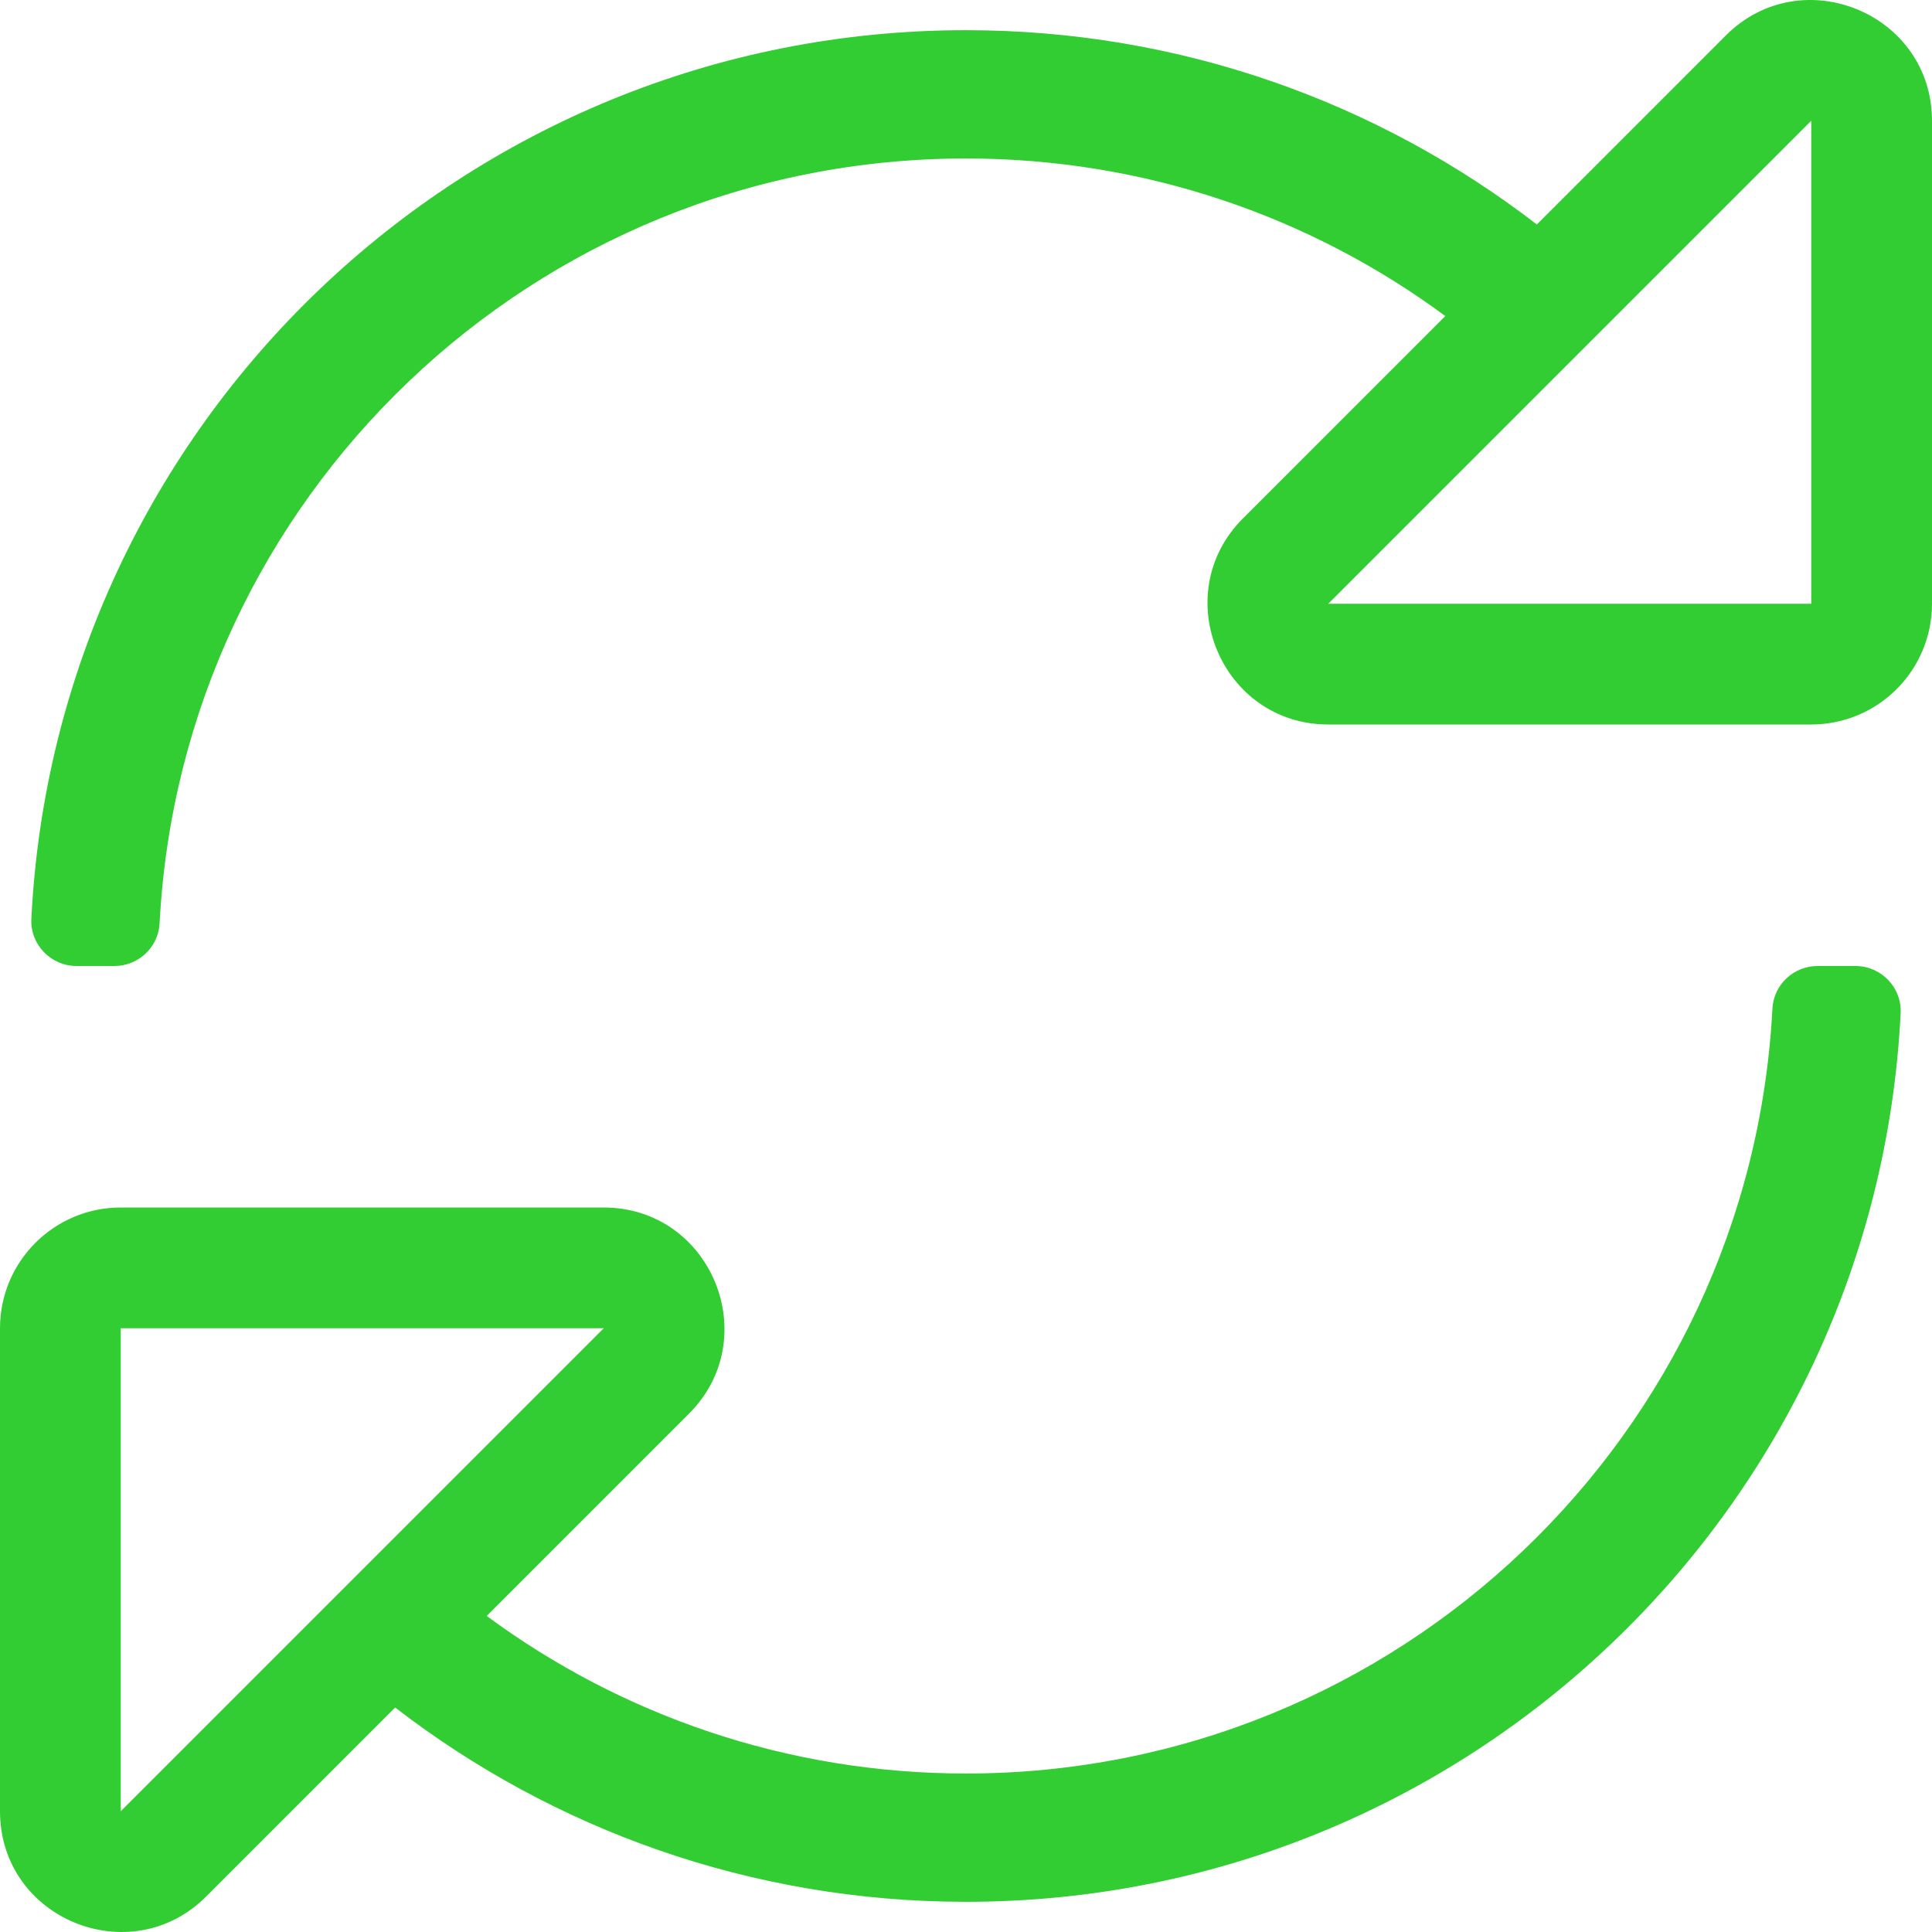
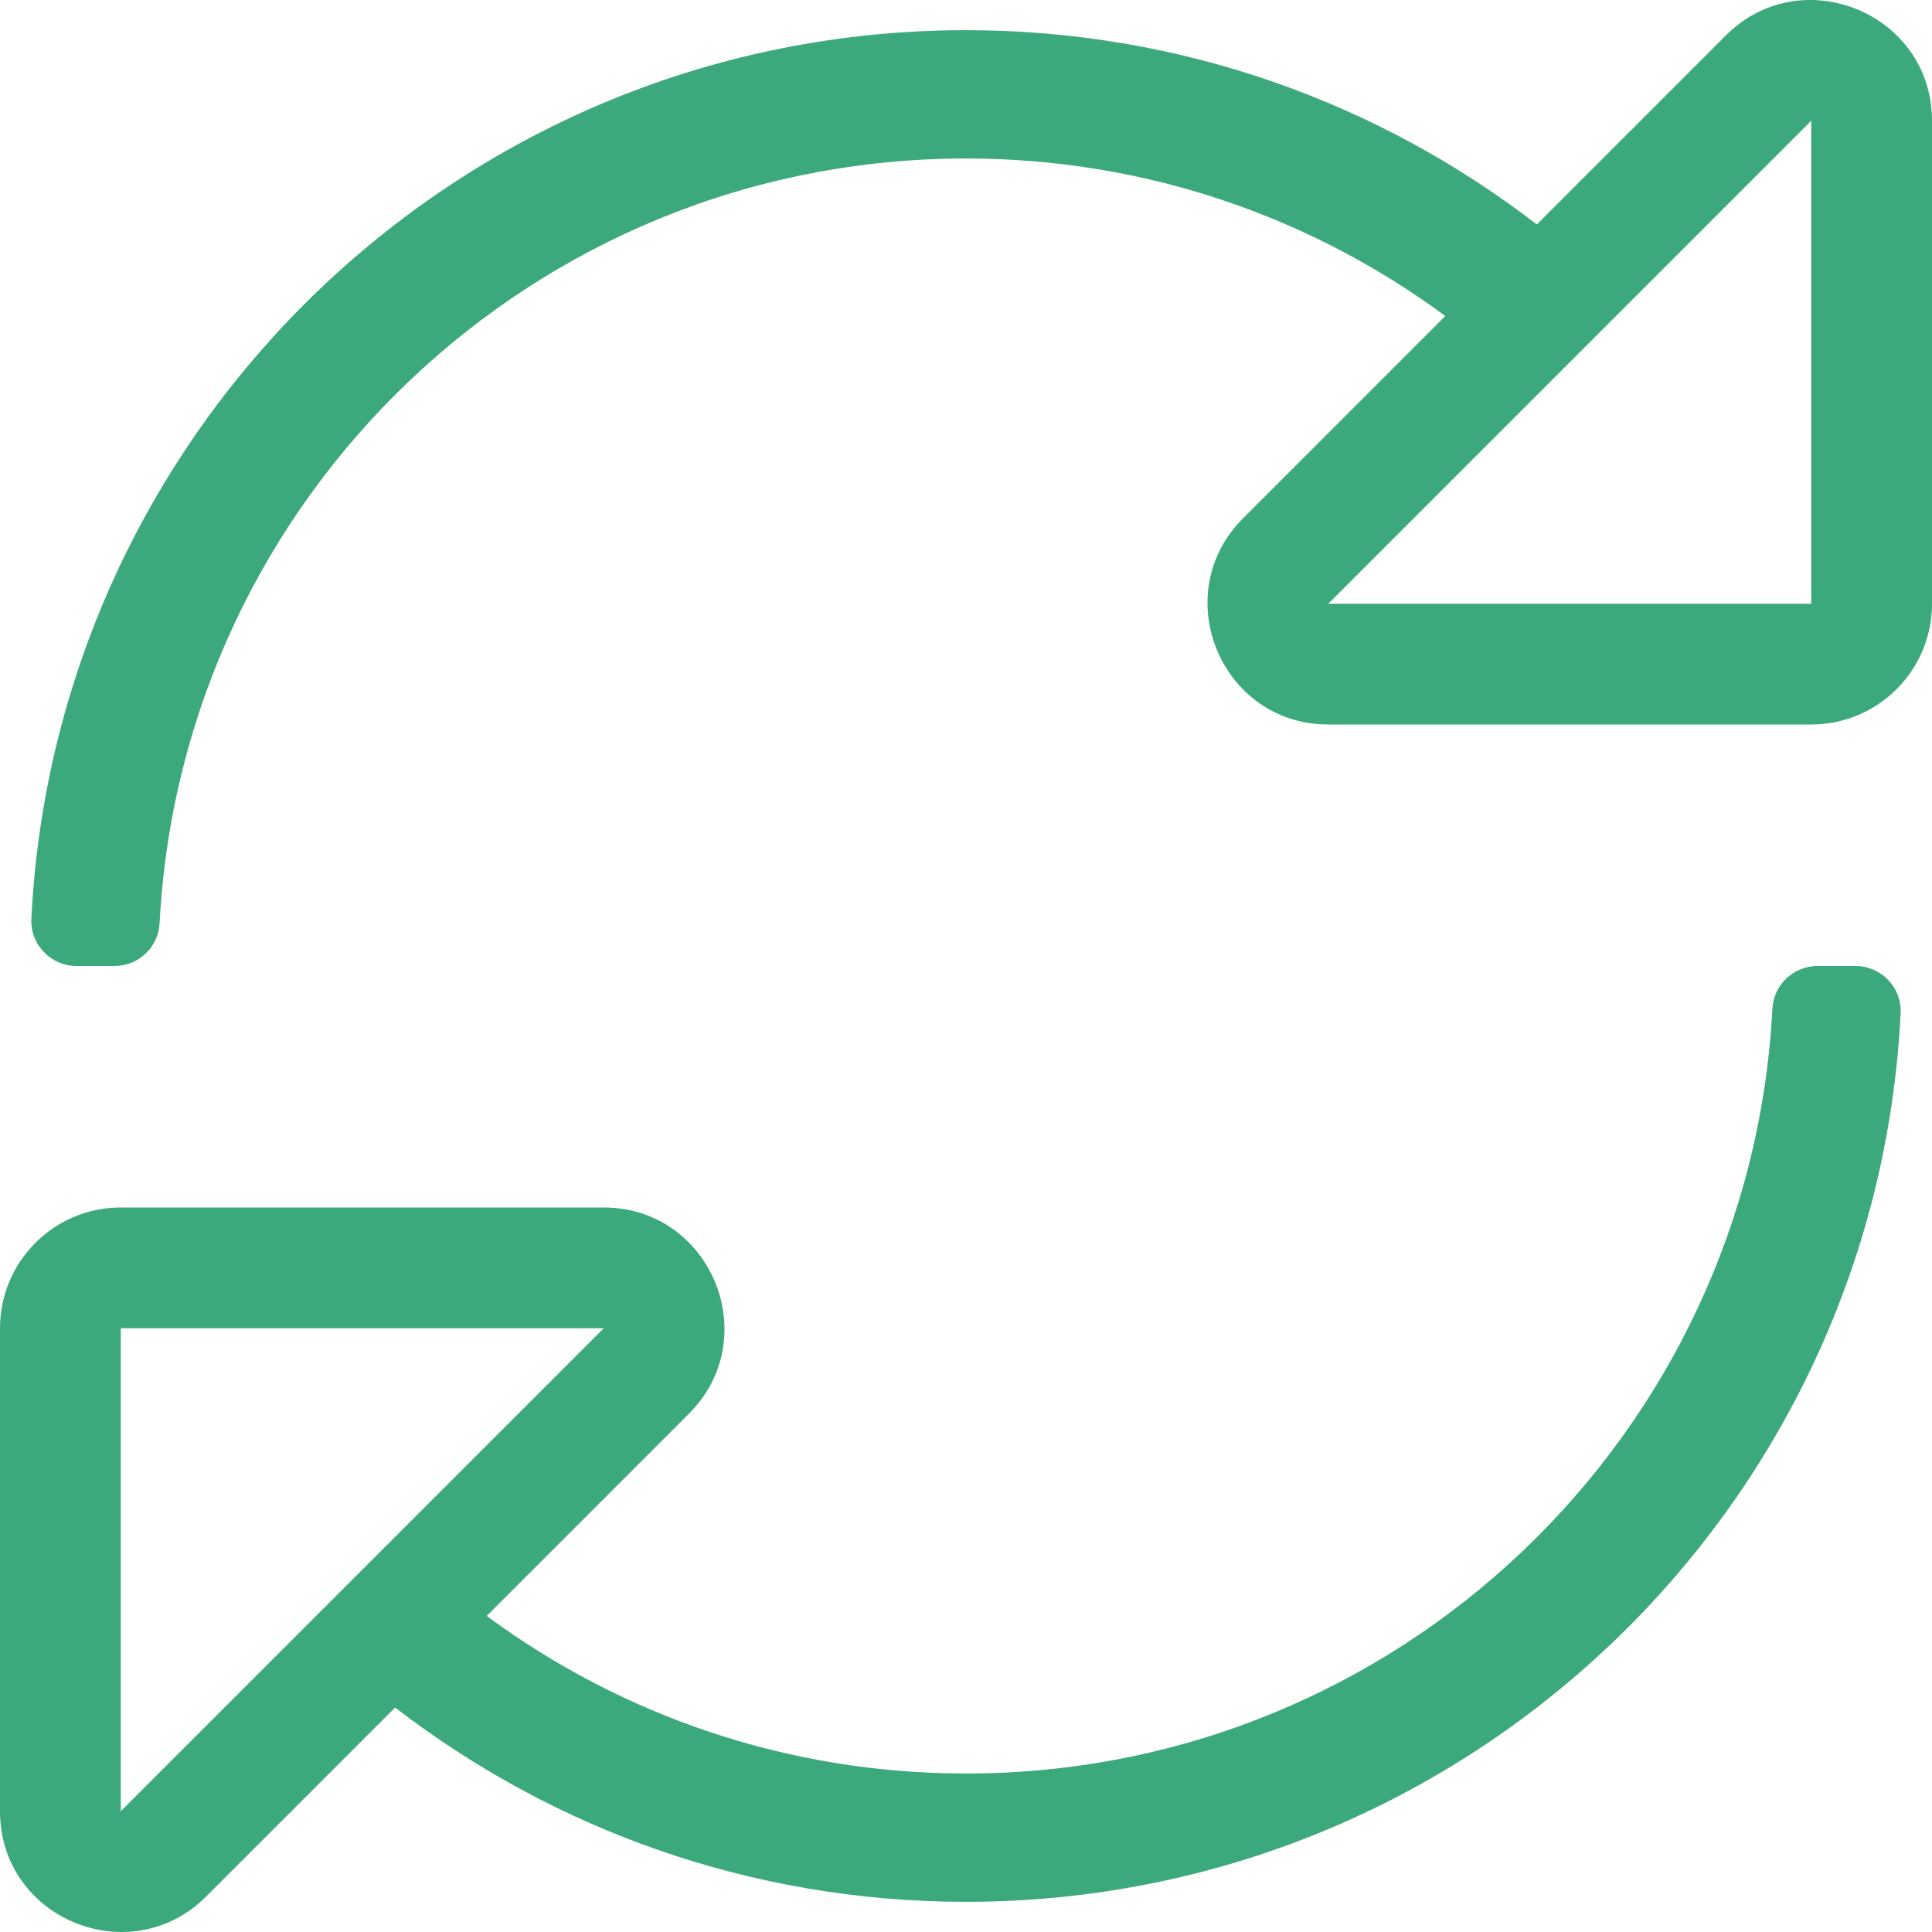
<svg xmlns="http://www.w3.org/2000/svg" aria-hidden="true" focusable="false" data-prefix="fal" data-icon="sync-alt" role="img" viewBox="0 0 512 512" class="svg-inline--fa fa-sync-alt fa-w-16 fa-3x">
-   <path fill="currentColor" d="M457.373 9.387l-50.095 50.102C365.411 27.211 312.953 8 256 8 123.228 8 14.824 112.338 8.31 243.493 7.971 250.311 13.475 256 20.301 256h10.015c6.352 0 11.647-4.949 11.977-11.293C48.159 131.913 141.389 42 256 42c47.554 0 91.487 15.512 127.02 41.75l-53.615 53.622c-20.1 20.1-5.855 54.628 22.627 54.628H480c17.673 0 32-14.327 32-32V32.015c0-28.475-34.564-42.691-54.627-22.628zM480 160H352L480 32v128zm11.699 96h-10.014c-6.353 0-11.647 4.949-11.977 11.293C463.84 380.203 370.504 470 256 470c-47.525 0-91.468-15.509-127.016-41.757l53.612-53.616c20.099-20.1 5.855-54.627-22.627-54.627H32c-17.673 0-32 14.327-32 32v127.978c0 28.614 34.615 42.641 54.627 22.627l50.092-50.096C146.587 484.788 199.046 504 256 504c132.773 0 241.176-104.338 247.69-235.493.339-6.818-5.165-12.507-11.991-12.507zM32 480V352h128L32 480z" style="color:#32CD32" />
+   <path fill="currentColor" d="M457.373 9.387l-50.095 50.102C365.411 27.211 312.953 8 256 8 123.228 8 14.824 112.338 8.31 243.493 7.971 250.311 13.475 256 20.301 256h10.015c6.352 0 11.647-4.949 11.977-11.293C48.159 131.913 141.389 42 256 42c47.554 0 91.487 15.512 127.02 41.75l-53.615 53.622c-20.1 20.1-5.855 54.628 22.627 54.628H480c17.673 0 32-14.327 32-32V32.015c0-28.475-34.564-42.691-54.627-22.628zM480 160H352L480 32v128zm11.699 96h-10.014c-6.353 0-11.647 4.949-11.977 11.293C463.84 380.203 370.504 470 256 470c-47.525 0-91.468-15.509-127.016-41.757l53.612-53.616c20.099-20.1 5.855-54.627-22.627-54.627H32c-17.673 0-32 14.327-32 32v127.978c0 28.614 34.615 42.641 54.627 22.627l50.092-50.096C146.587 484.788 199.046 504 256 504c132.773 0 241.176-104.338 247.69-235.493.339-6.818-5.165-12.507-11.991-12.507zM32 480V352h128L32 480z" style="color:#3ca97c" />
</svg>
